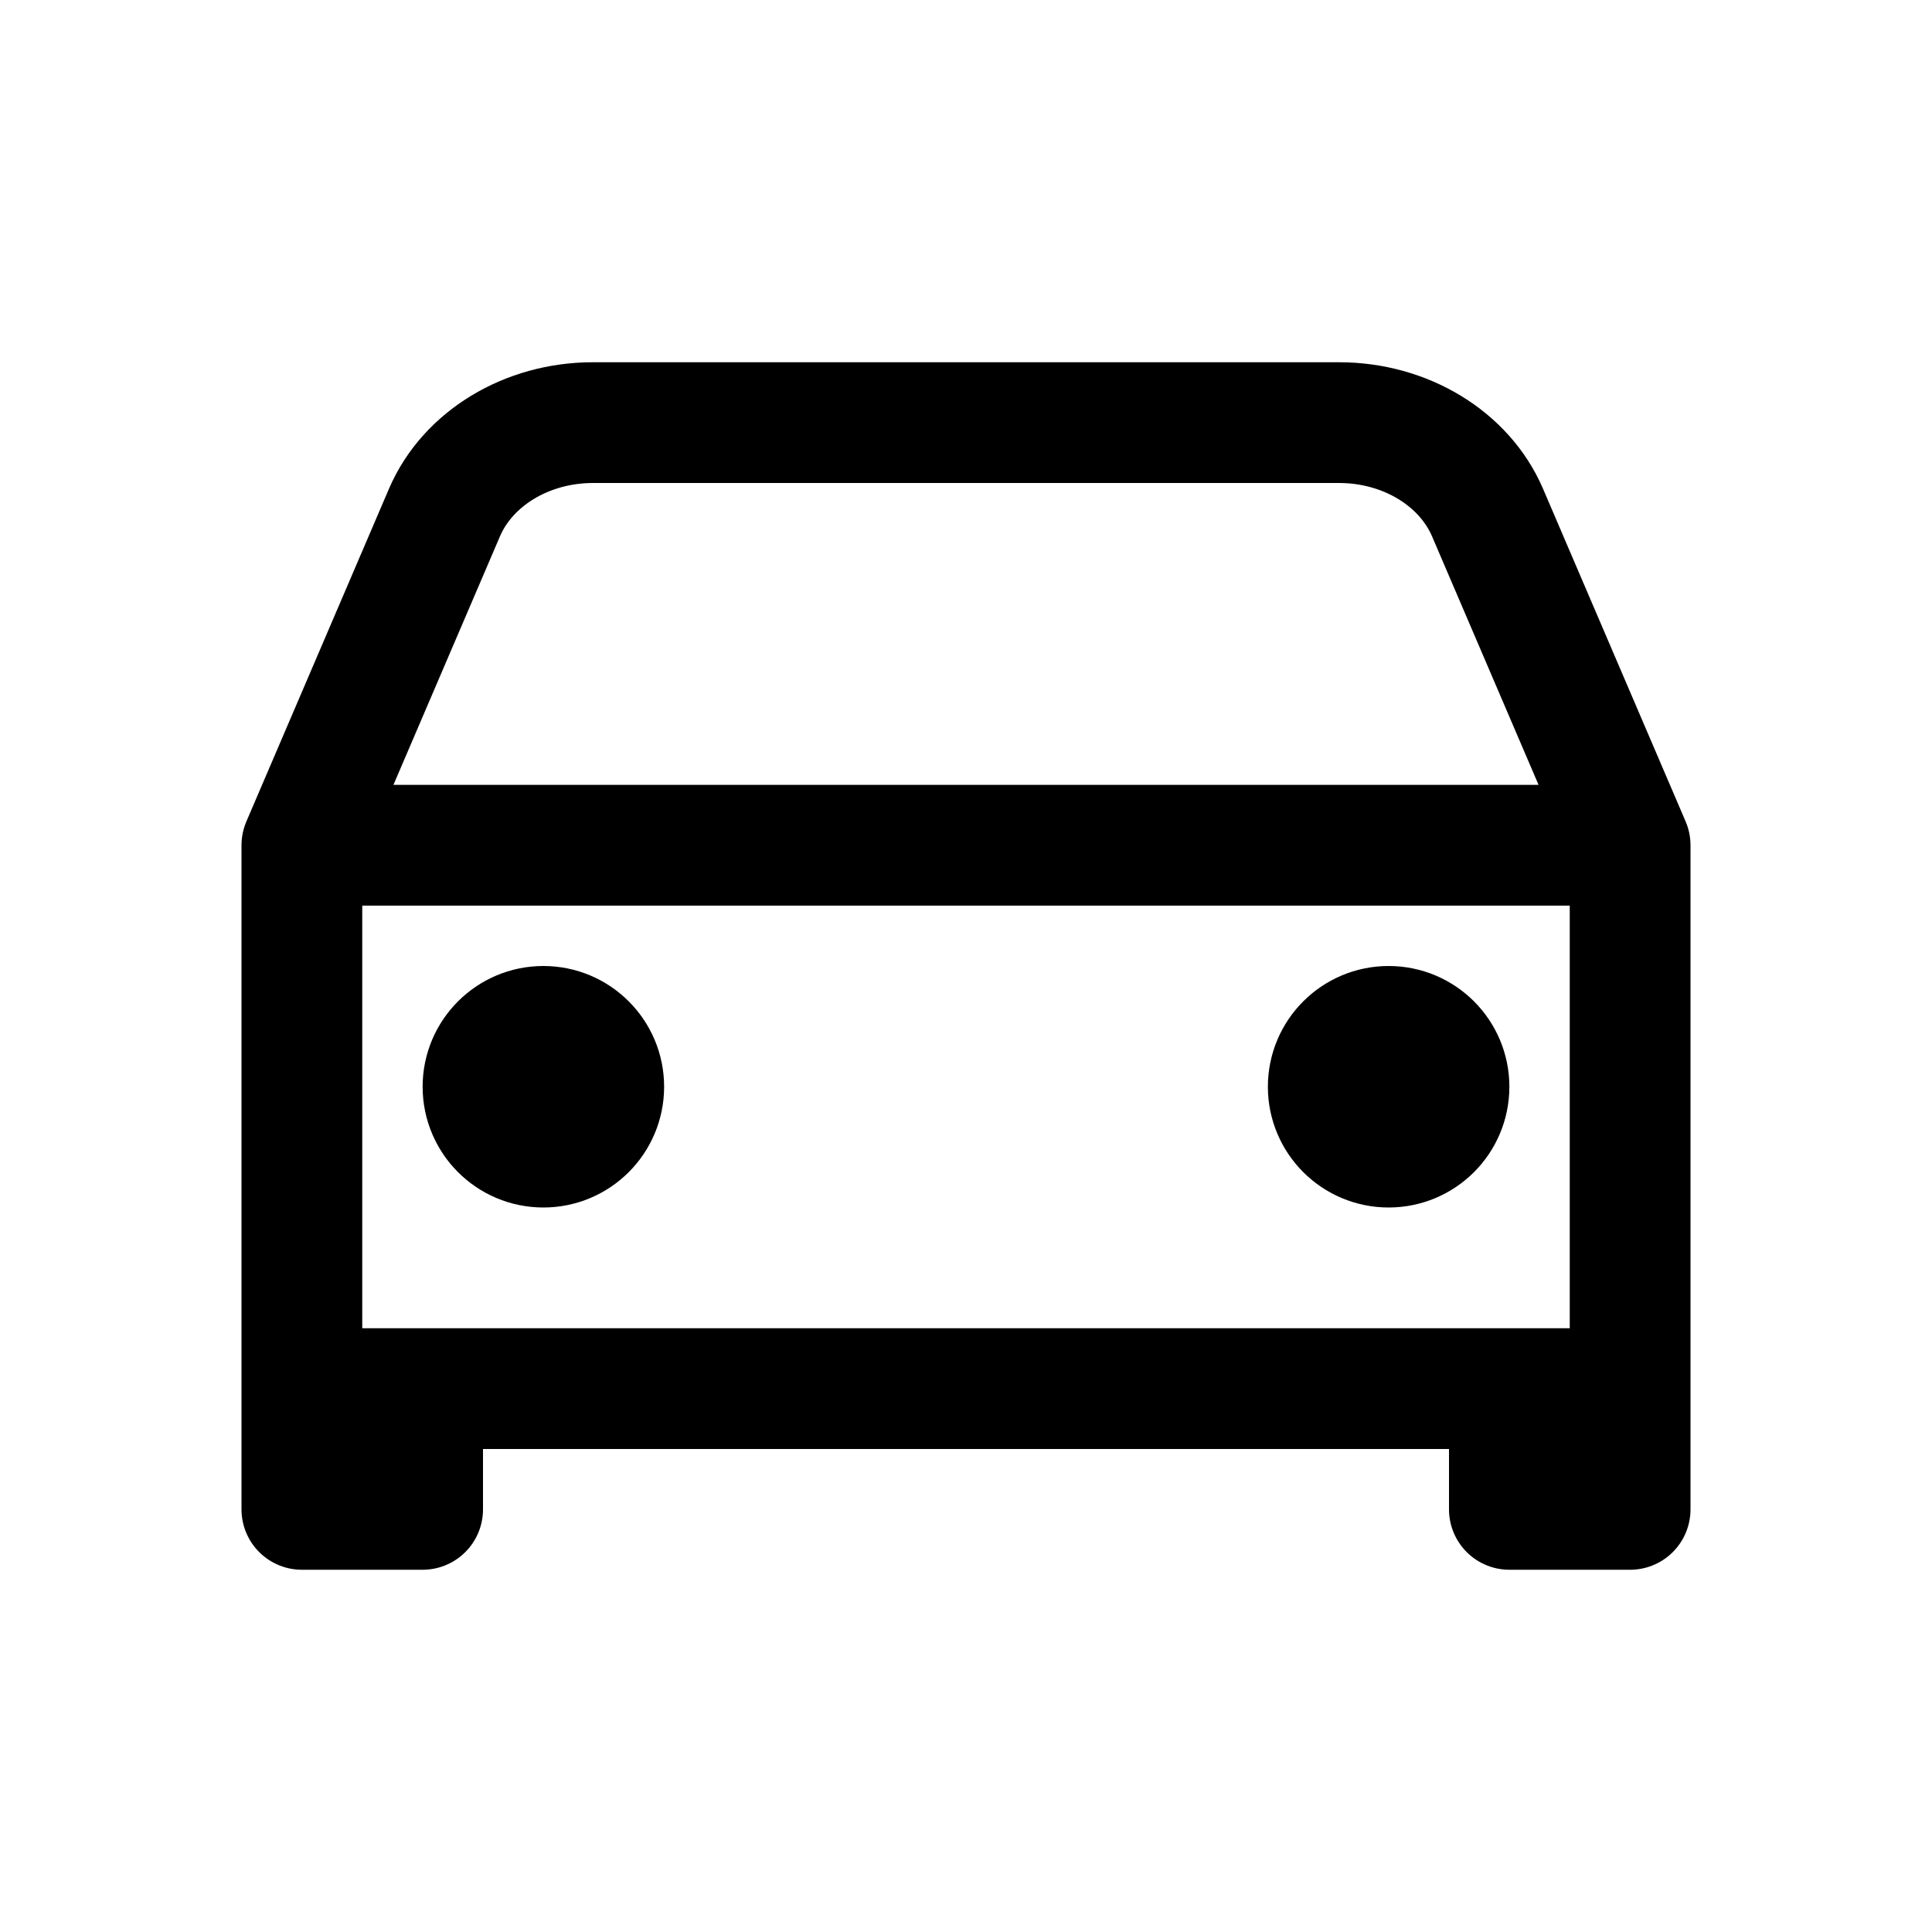
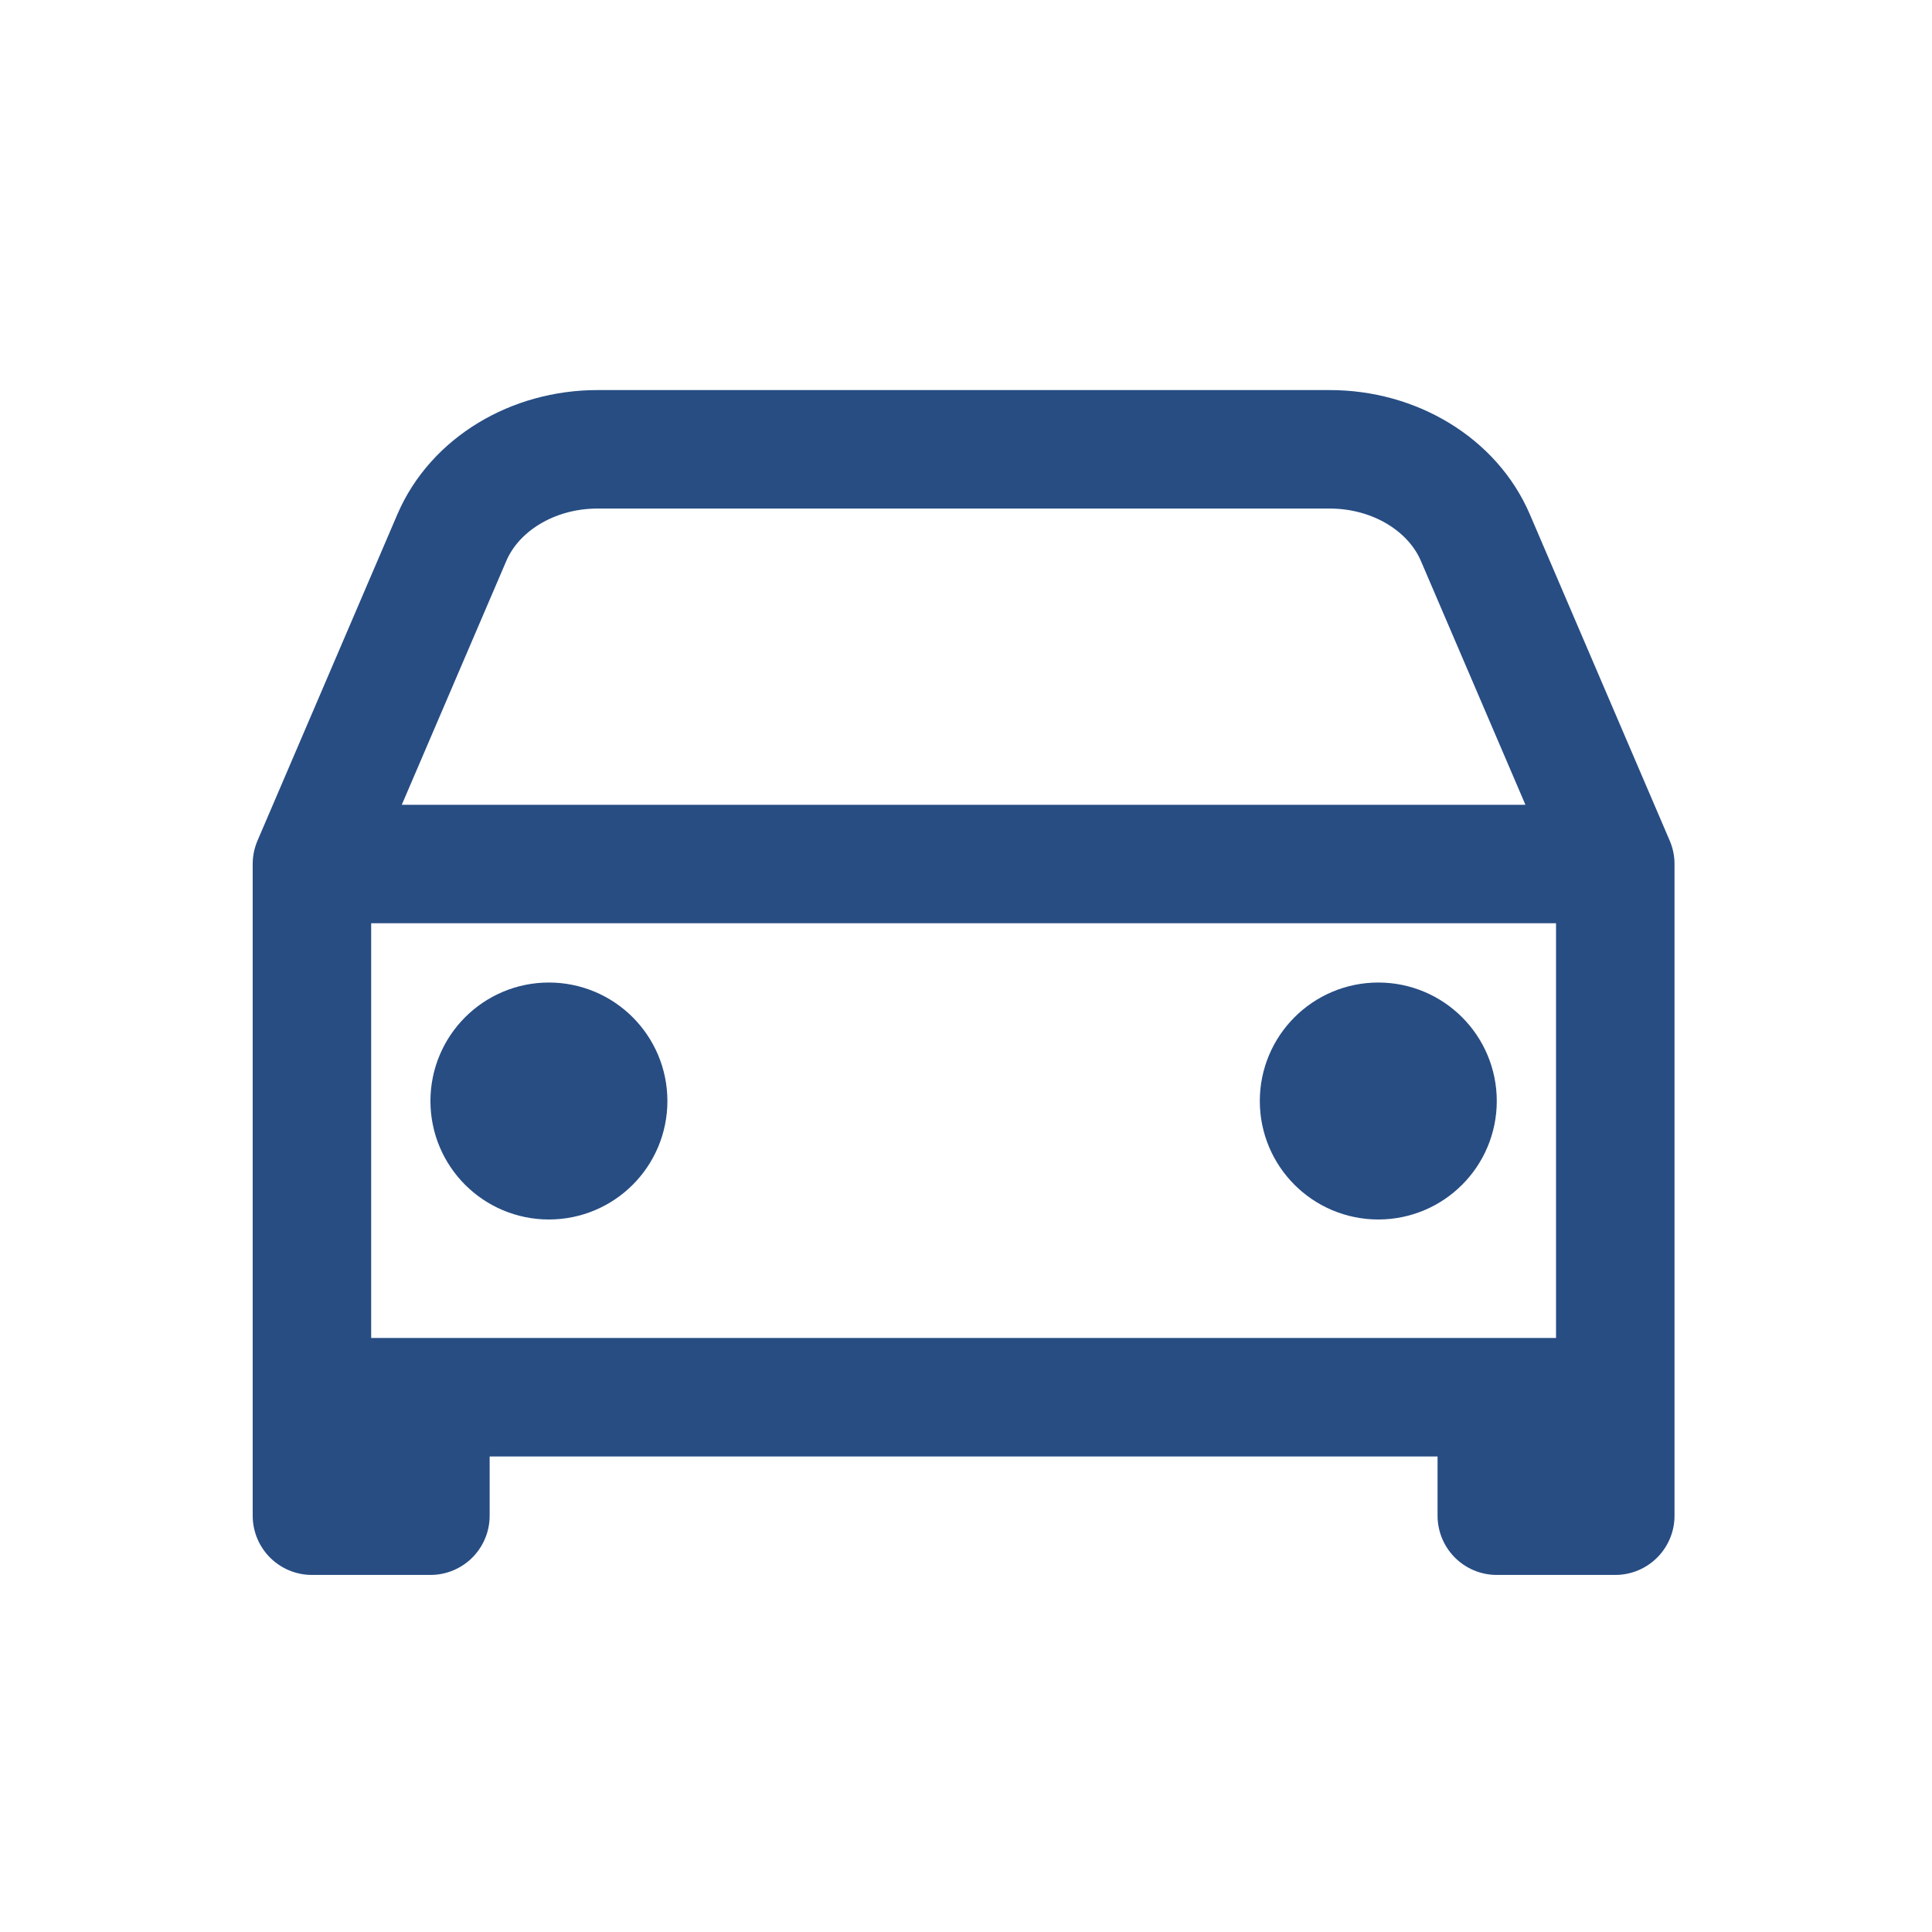
- <svg xmlns="http://www.w3.org/2000/svg" class="ionicon" viewBox="0 0 512 512">
-   <path d="M80 224l37.78-88.15C123.93 121.5 139.6 112 157.11 112h197.78c17.51 0 33.18 9.5 39.33 23.85L432 224M80 224h352v144H80zM112 368v32H80v-32M432 368v32h-32v-32" fill="none" stroke="currentColor" stroke-linecap="round" stroke-linejoin="round" stroke-width="32" />
-   <circle cx="144" cy="288" r="16" fill="none" stroke="currentColor" stroke-linecap="round" stroke-linejoin="round" stroke-width="32" />
-   <circle cx="368" cy="288" r="16" fill="none" stroke="currentColor" stroke-linecap="round" stroke-linejoin="round" stroke-width="32" />
+ <svg xmlns="http://www.w3.org/2000/svg" width="46" height="46" viewBox="0 0 46 46" fill="none">
+   <path d="M7.427 20.572L10.758 12.801C11.3 11.536 12.681 10.698 14.225 10.698H31.661C33.205 10.698 34.586 11.536 35.128 12.801L38.459 20.572M7.427 20.572H38.459M7.427 20.572V33.267M38.459 20.572V33.267M38.459 33.267H7.427M38.459 33.267V36.088H35.638V33.267M7.427 33.267V36.088H10.248V33.267" stroke="#274D83" stroke-width="2.821" stroke-linecap="round" stroke-linejoin="round" />
+   <path d="M13.069 27.625C13.848 27.625 14.48 26.994 14.48 26.215C14.48 25.436 13.848 24.804 13.069 24.804C12.29 24.804 11.659 25.436 11.659 26.215C11.659 26.994 12.29 27.625 13.069 27.625Z" stroke="#274D83" stroke-width="2.821" stroke-linecap="round" stroke-linejoin="round" />
+   <path d="M32.817 27.625C33.596 27.625 34.227 26.994 34.227 26.215C34.227 25.436 33.596 24.804 32.817 24.804C32.038 24.804 31.406 25.436 31.406 26.215C31.406 26.994 32.038 27.625 32.817 27.625Z" stroke="#274D83" stroke-width="2.821" stroke-linecap="round" stroke-linejoin="round" />
</svg>
